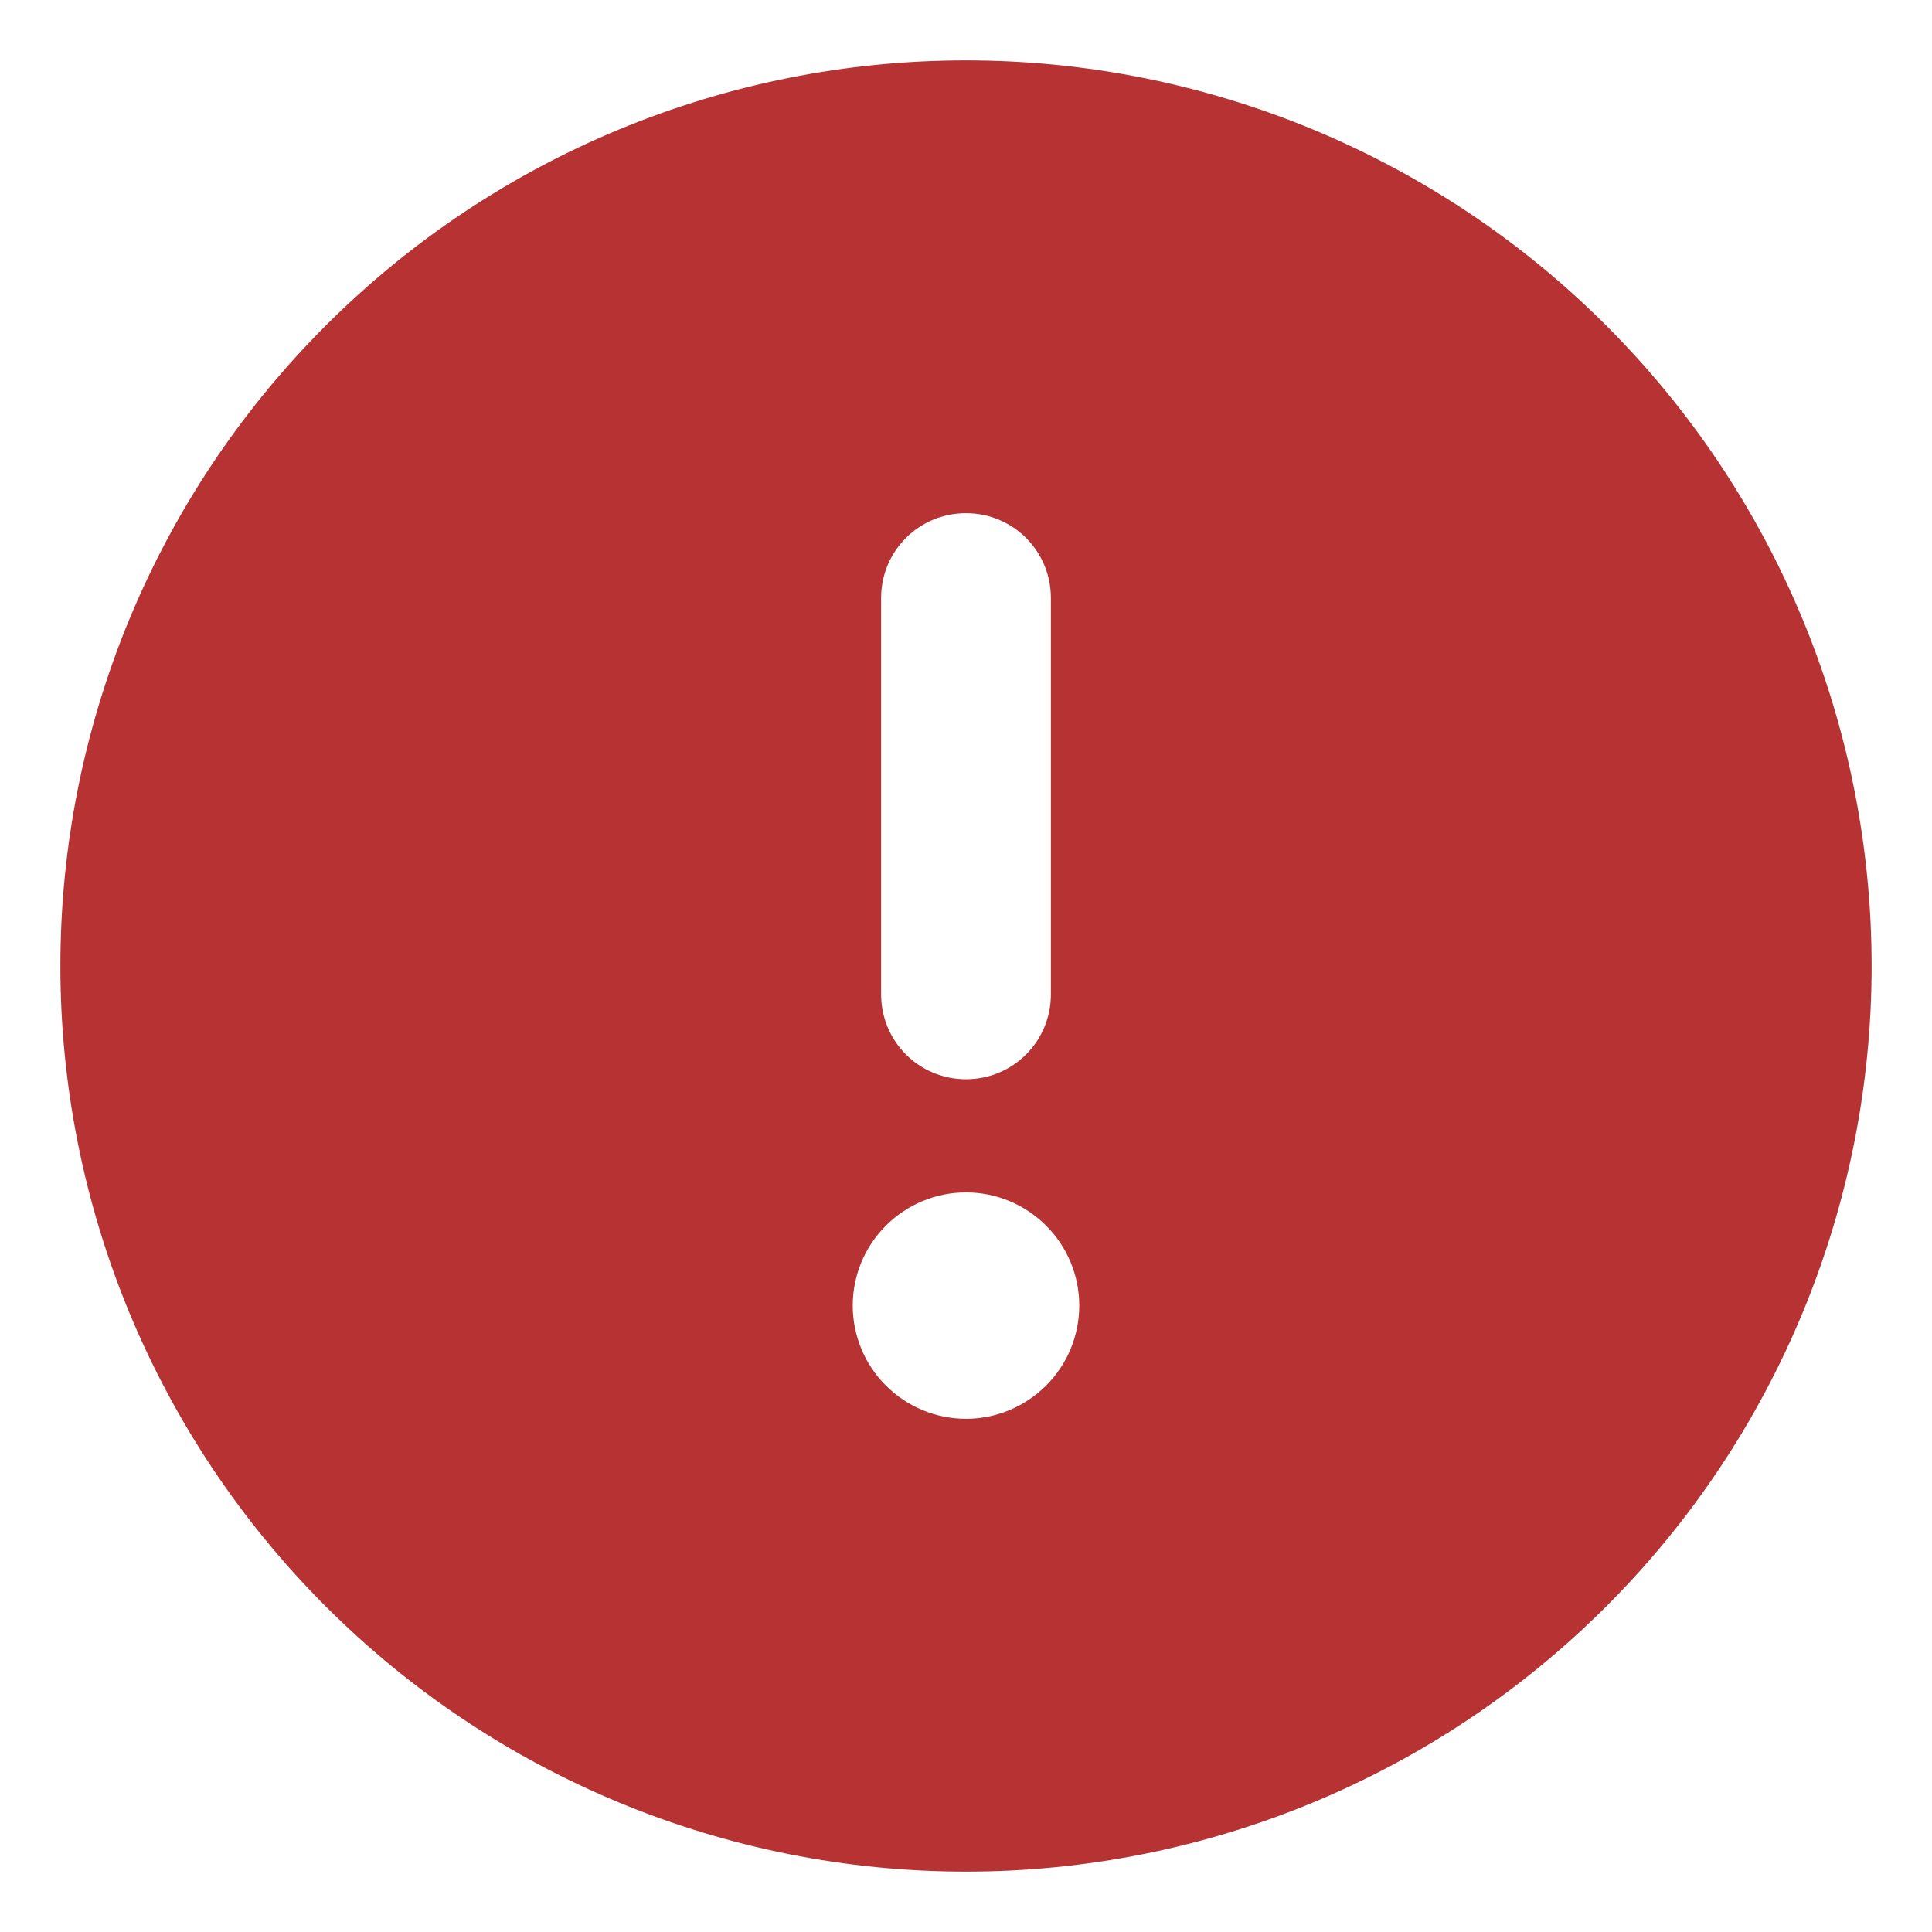
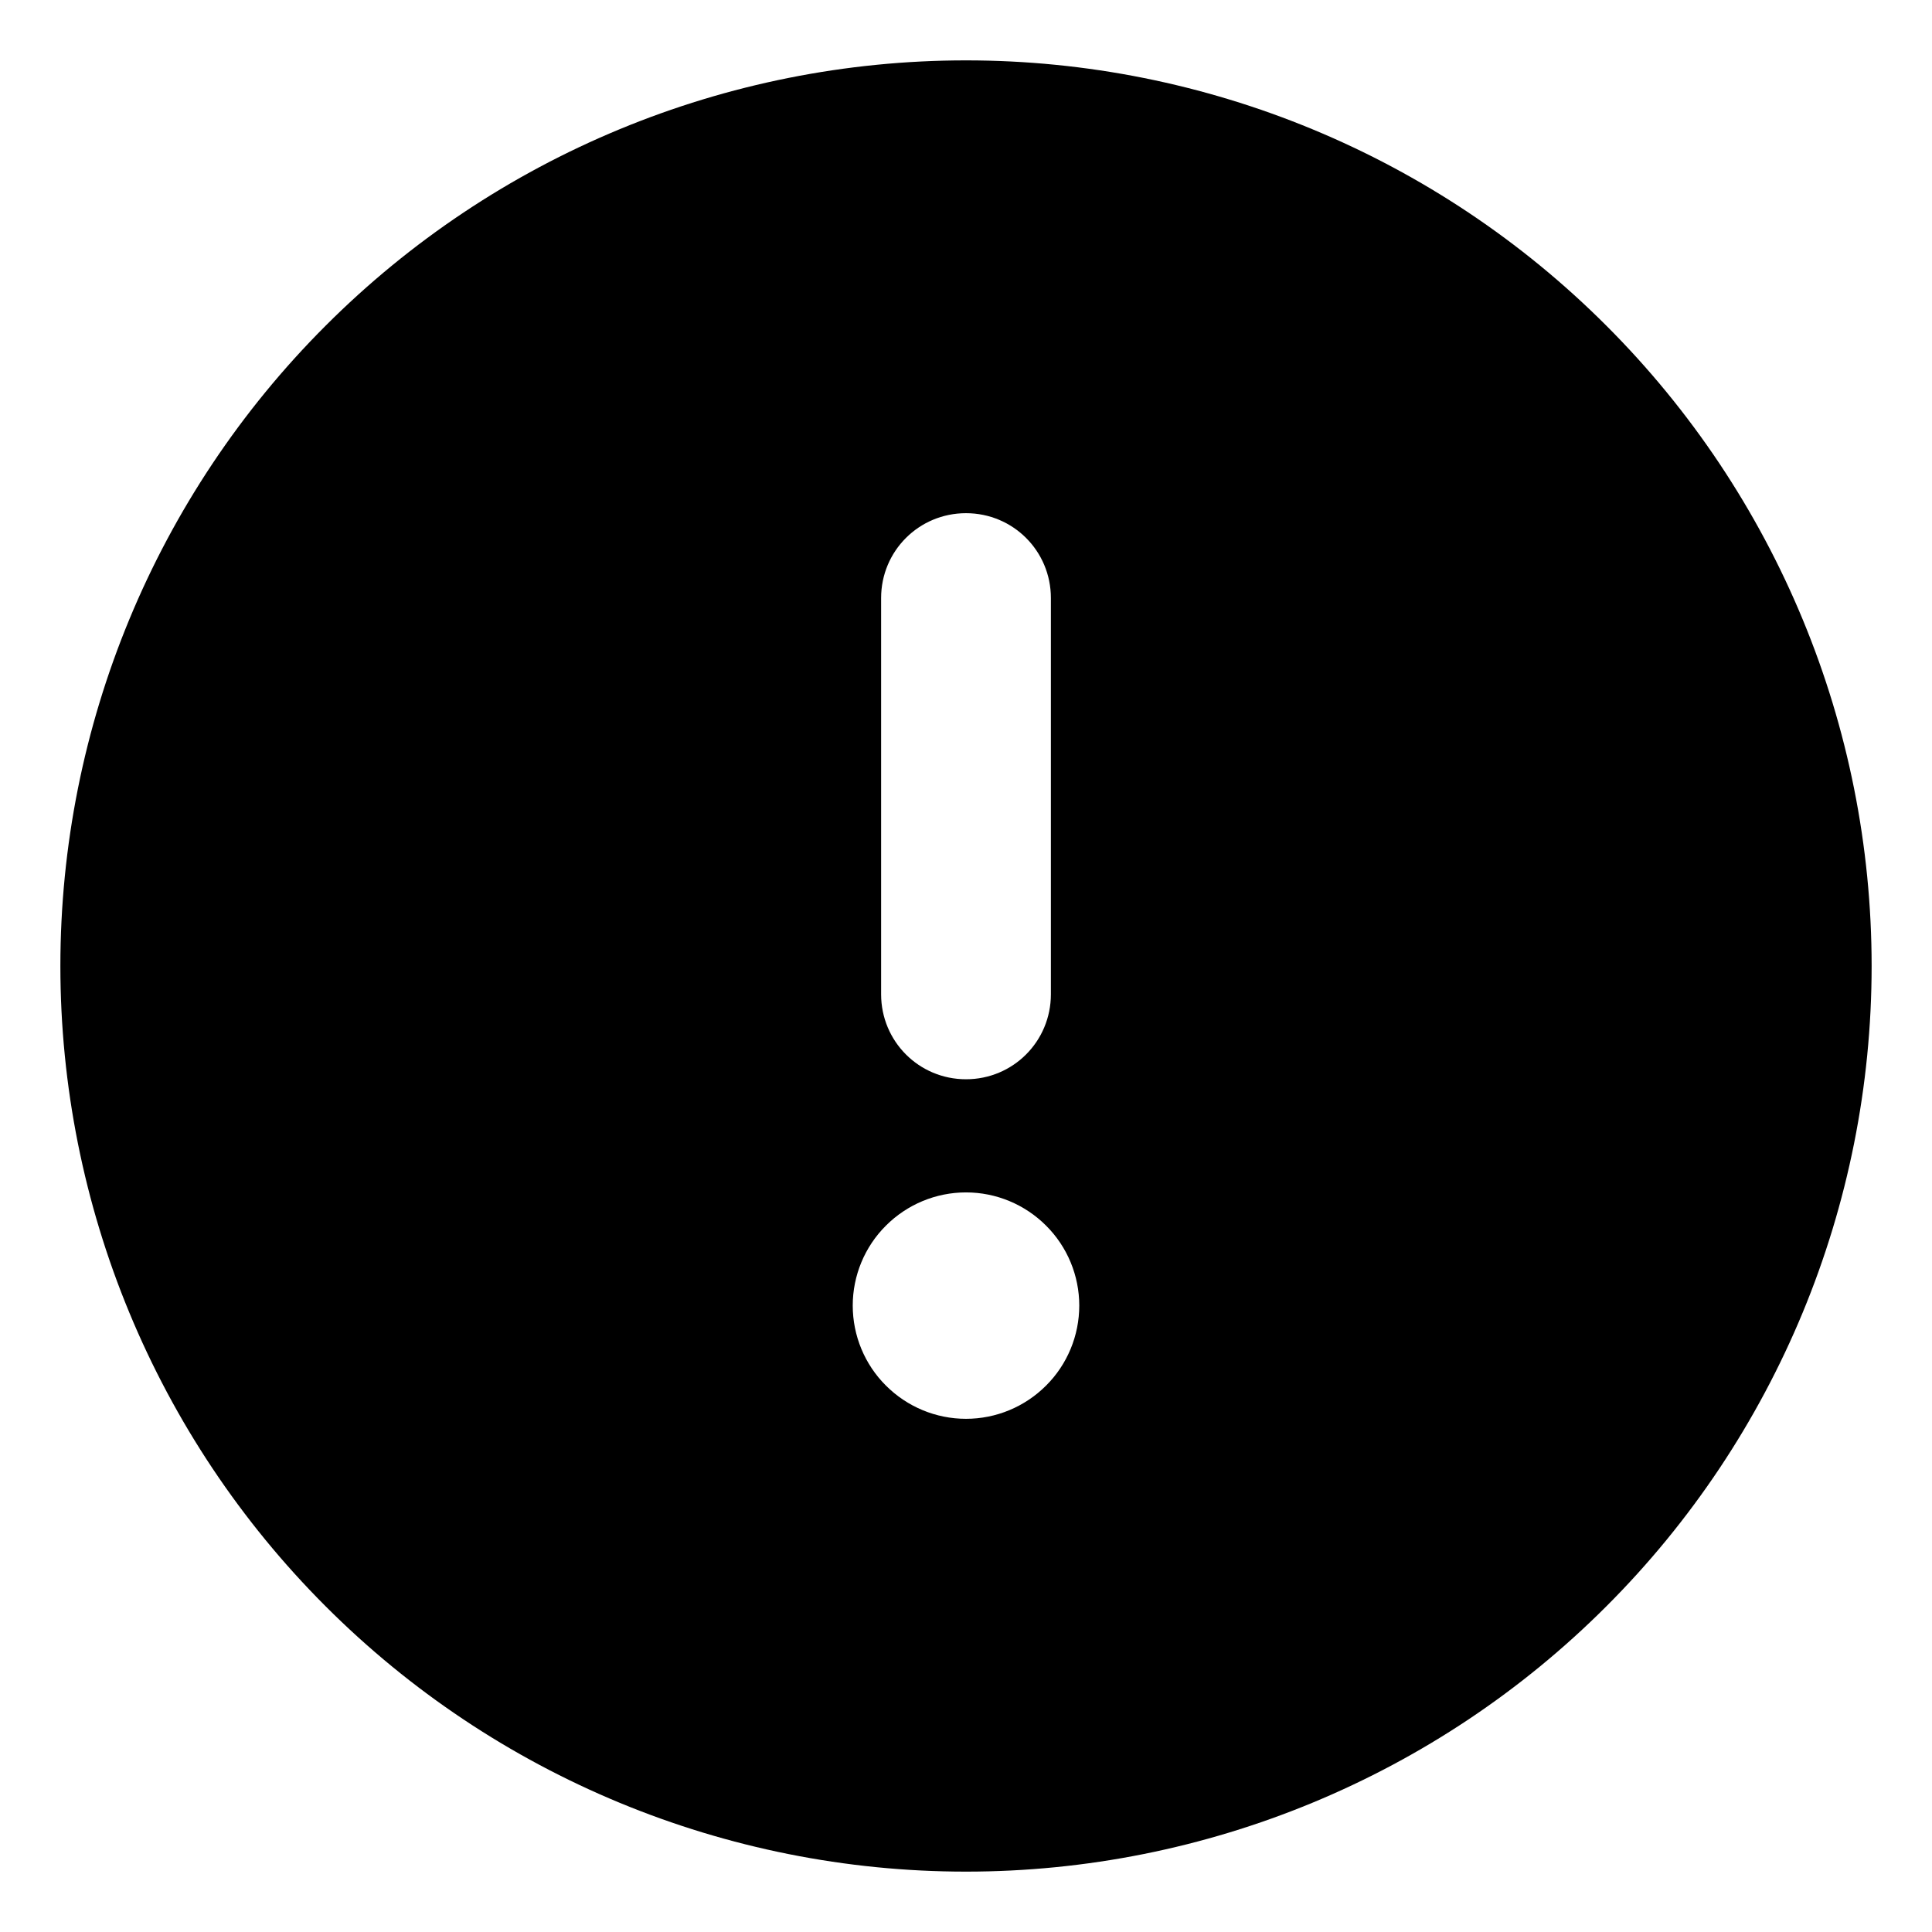
- <svg xmlns="http://www.w3.org/2000/svg" width="24" height="24" viewBox="0 0 16 16" fill="none">
-   <path d="M8 15.5C9.989 15.5 11.897 14.71 13.303 13.303C14.71 11.897 15.5 9.989 15.5 8C15.5 6.011 14.71 4.103 13.303 2.697C11.897 1.29 9.989 0.5 8 0.5C6.011 0.5 4.103 1.29 2.697 2.697C1.29 4.103 0.5 6.011 0.5 8C0.5 9.989 1.29 11.897 2.697 13.303C4.103 14.71 6.011 15.5 8 15.5ZM8 4.25C8.39 4.25 8.703 4.563 8.703 4.953V8.234C8.703 8.624 8.39 8.938 8 8.938C7.61 8.938 7.297 8.624 7.297 8.234V4.953C7.297 4.563 7.61 4.25 8 4.25ZM7.062 10.812C7.062 10.564 7.161 10.325 7.337 10.15C7.513 9.974 7.751 9.875 8 9.875C8.249 9.875 8.487 9.974 8.663 10.15C8.839 10.325 8.938 10.564 8.938 10.812C8.938 11.061 8.839 11.3 8.663 11.475C8.487 11.651 8.249 11.75 8 11.75C7.751 11.75 7.513 11.651 7.337 11.475C7.161 11.3 7.062 11.061 7.062 10.812Z" fill="#B73333" />
+ <svg xmlns="http://www.w3.org/2000/svg" width="24" height="24" viewBox="0 0 16 16">
+   <defs />
+   <path d="M8,15.5 C9.989,15.5 11.897,14.71 13.303,13.303 C14.71,11.897 15.5,9.989 15.5,8 C15.5,6.011 14.71,4.103 13.303,2.697 C11.897,1.29 9.989,0.5 8,0.5 C6.011,0.5 4.103,1.29 2.697,2.697 C1.29,4.103 0.5,6.011 0.5,8 C0.5,9.989 1.29,11.897 2.697,13.303 C4.103,14.71 6.011,15.5 8,15.5 Z M8,4.25 C8.39,4.25 8.703,4.563 8.703,4.953 L8.703,8.234 C8.703,8.624 8.39,8.938 8,8.938 C7.61,8.938 7.297,8.624 7.297,8.234 L7.297,4.953 C7.297,4.563 7.61,4.25 8,4.25 Z M7.062,10.812 C7.062,10.564 7.161,10.325 7.337,10.15 C7.513,9.974 7.751,9.875 8,9.875 C8.249,9.875 8.487,9.974 8.663,10.15 C8.839,10.325 8.938,10.564 8.938,10.812 C8.938,11.061 8.839,11.3 8.663,11.475 C8.487,11.651 8.249,11.75 8,11.75 C7.751,11.75 7.513,11.651 7.337,11.475 C7.161,11.3 7.062,11.061 7.062,10.812 Z" />
</svg>
